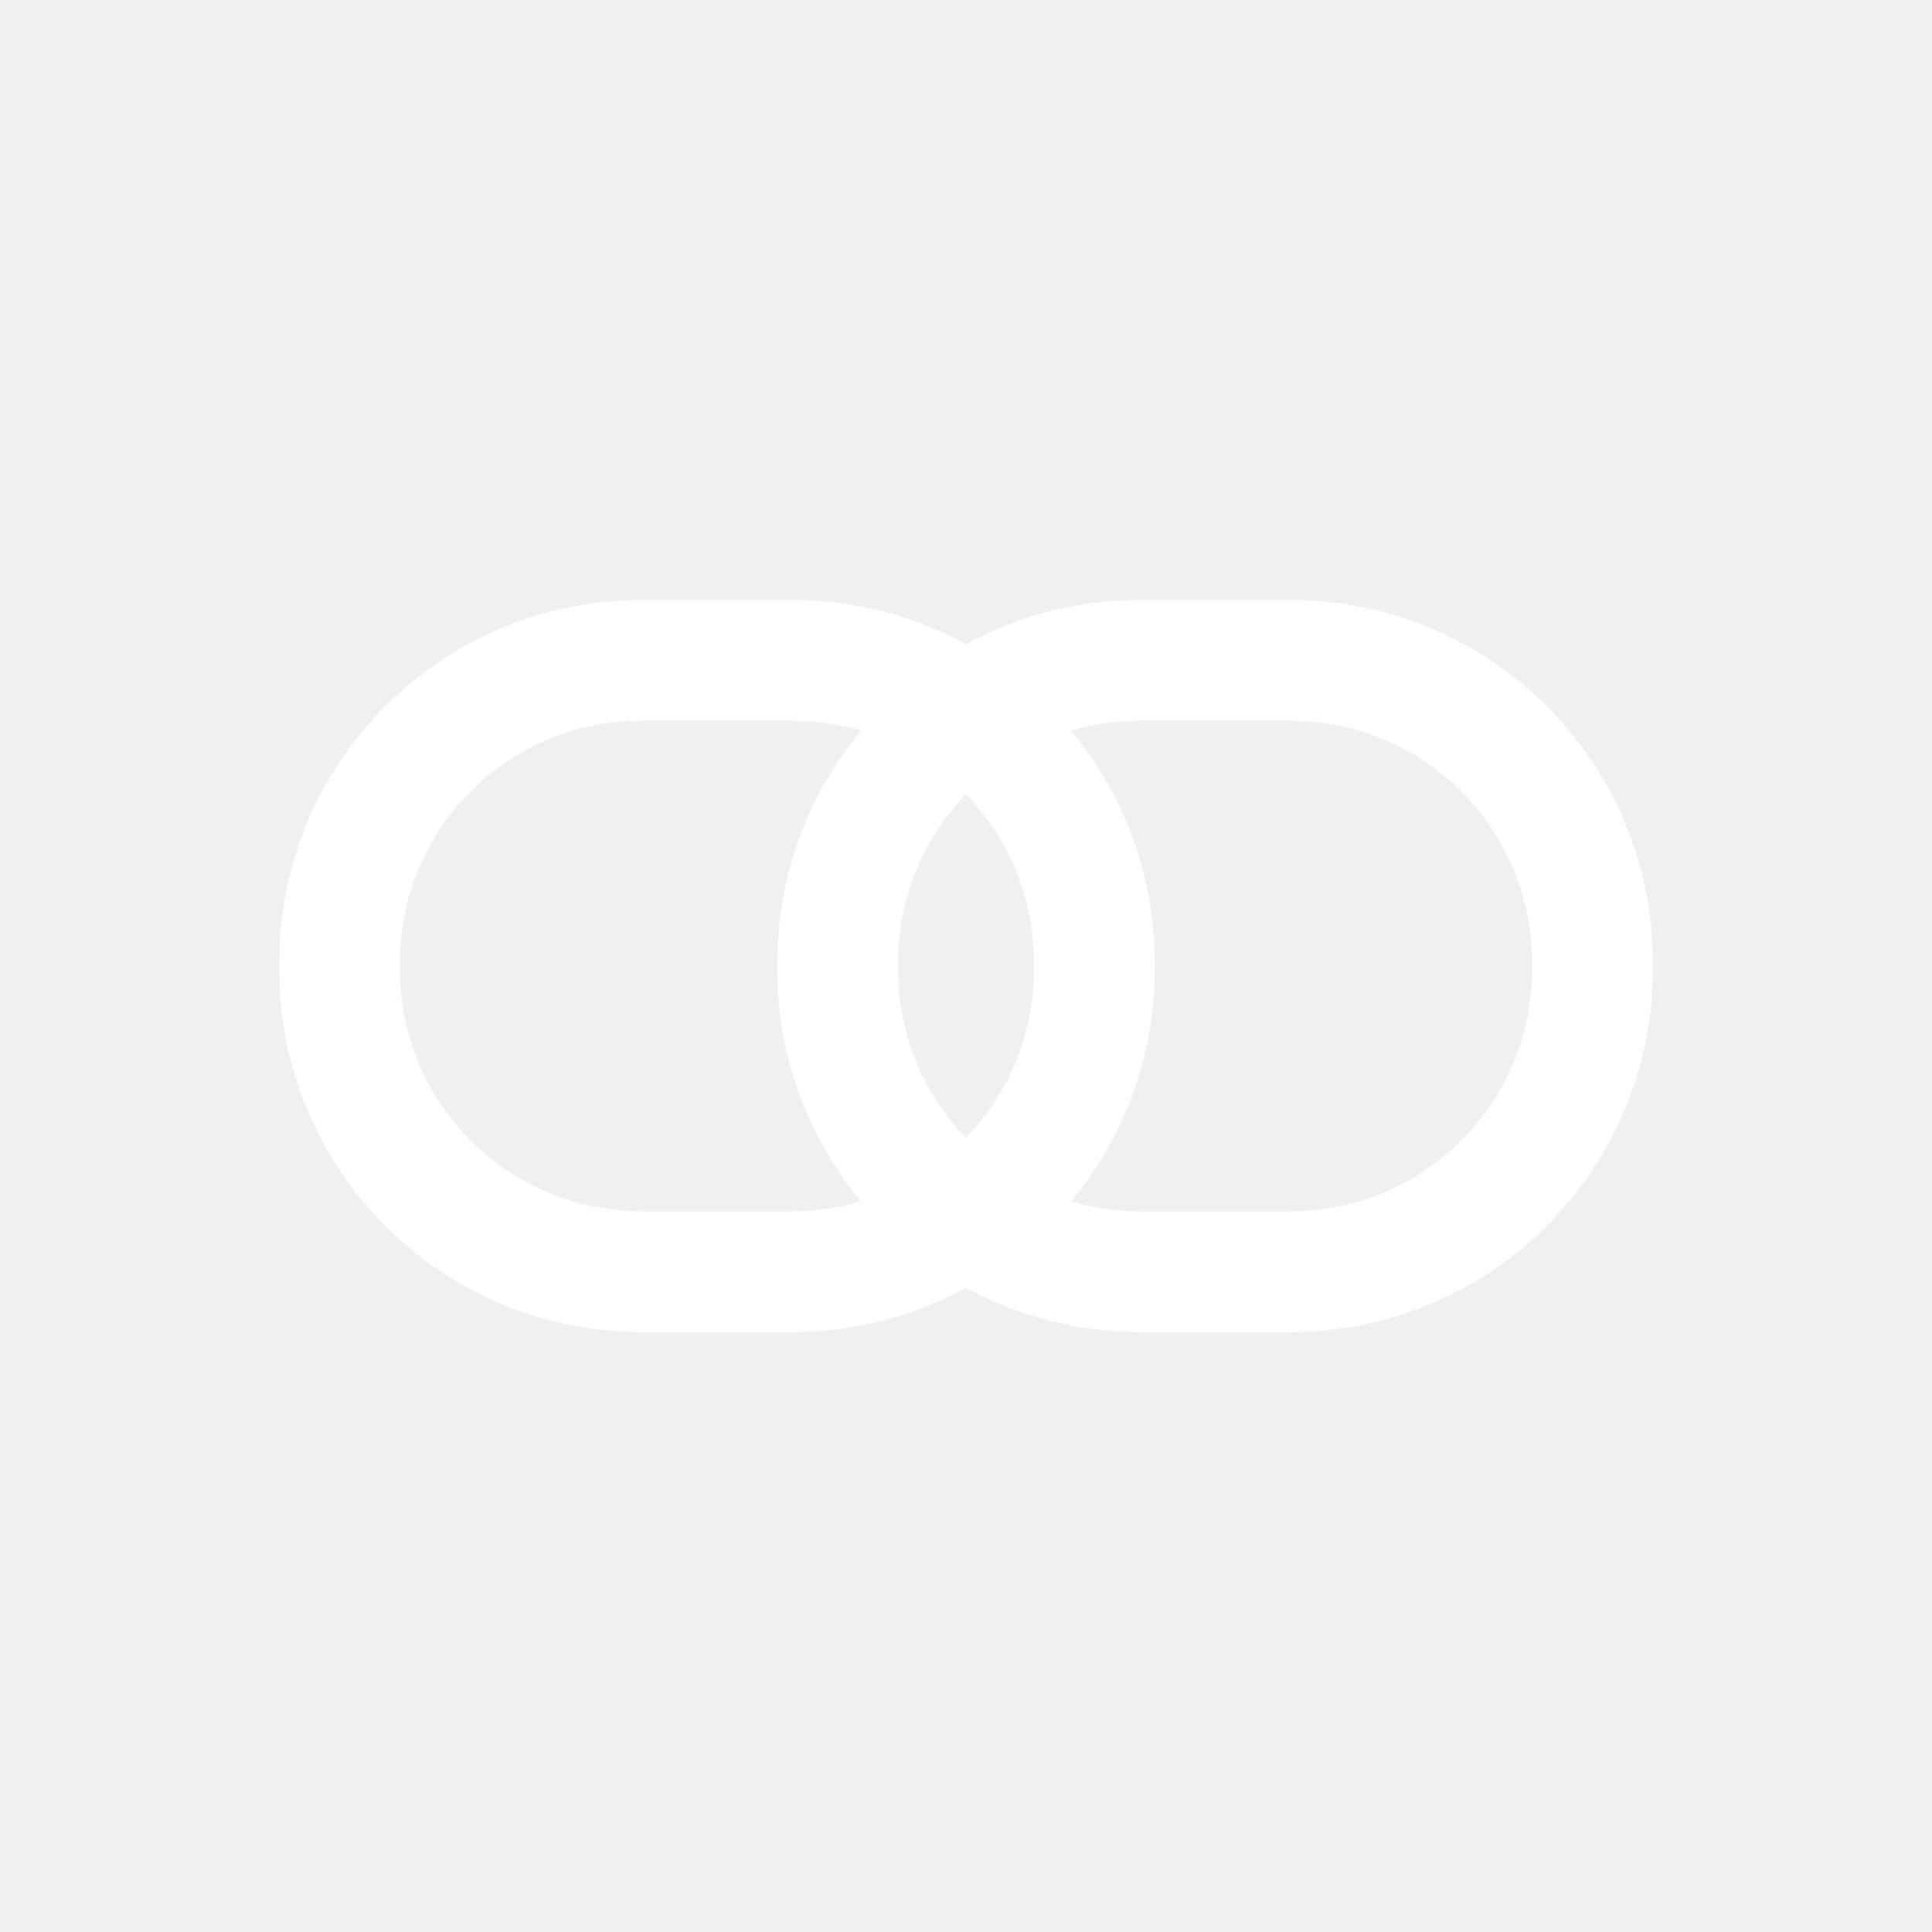
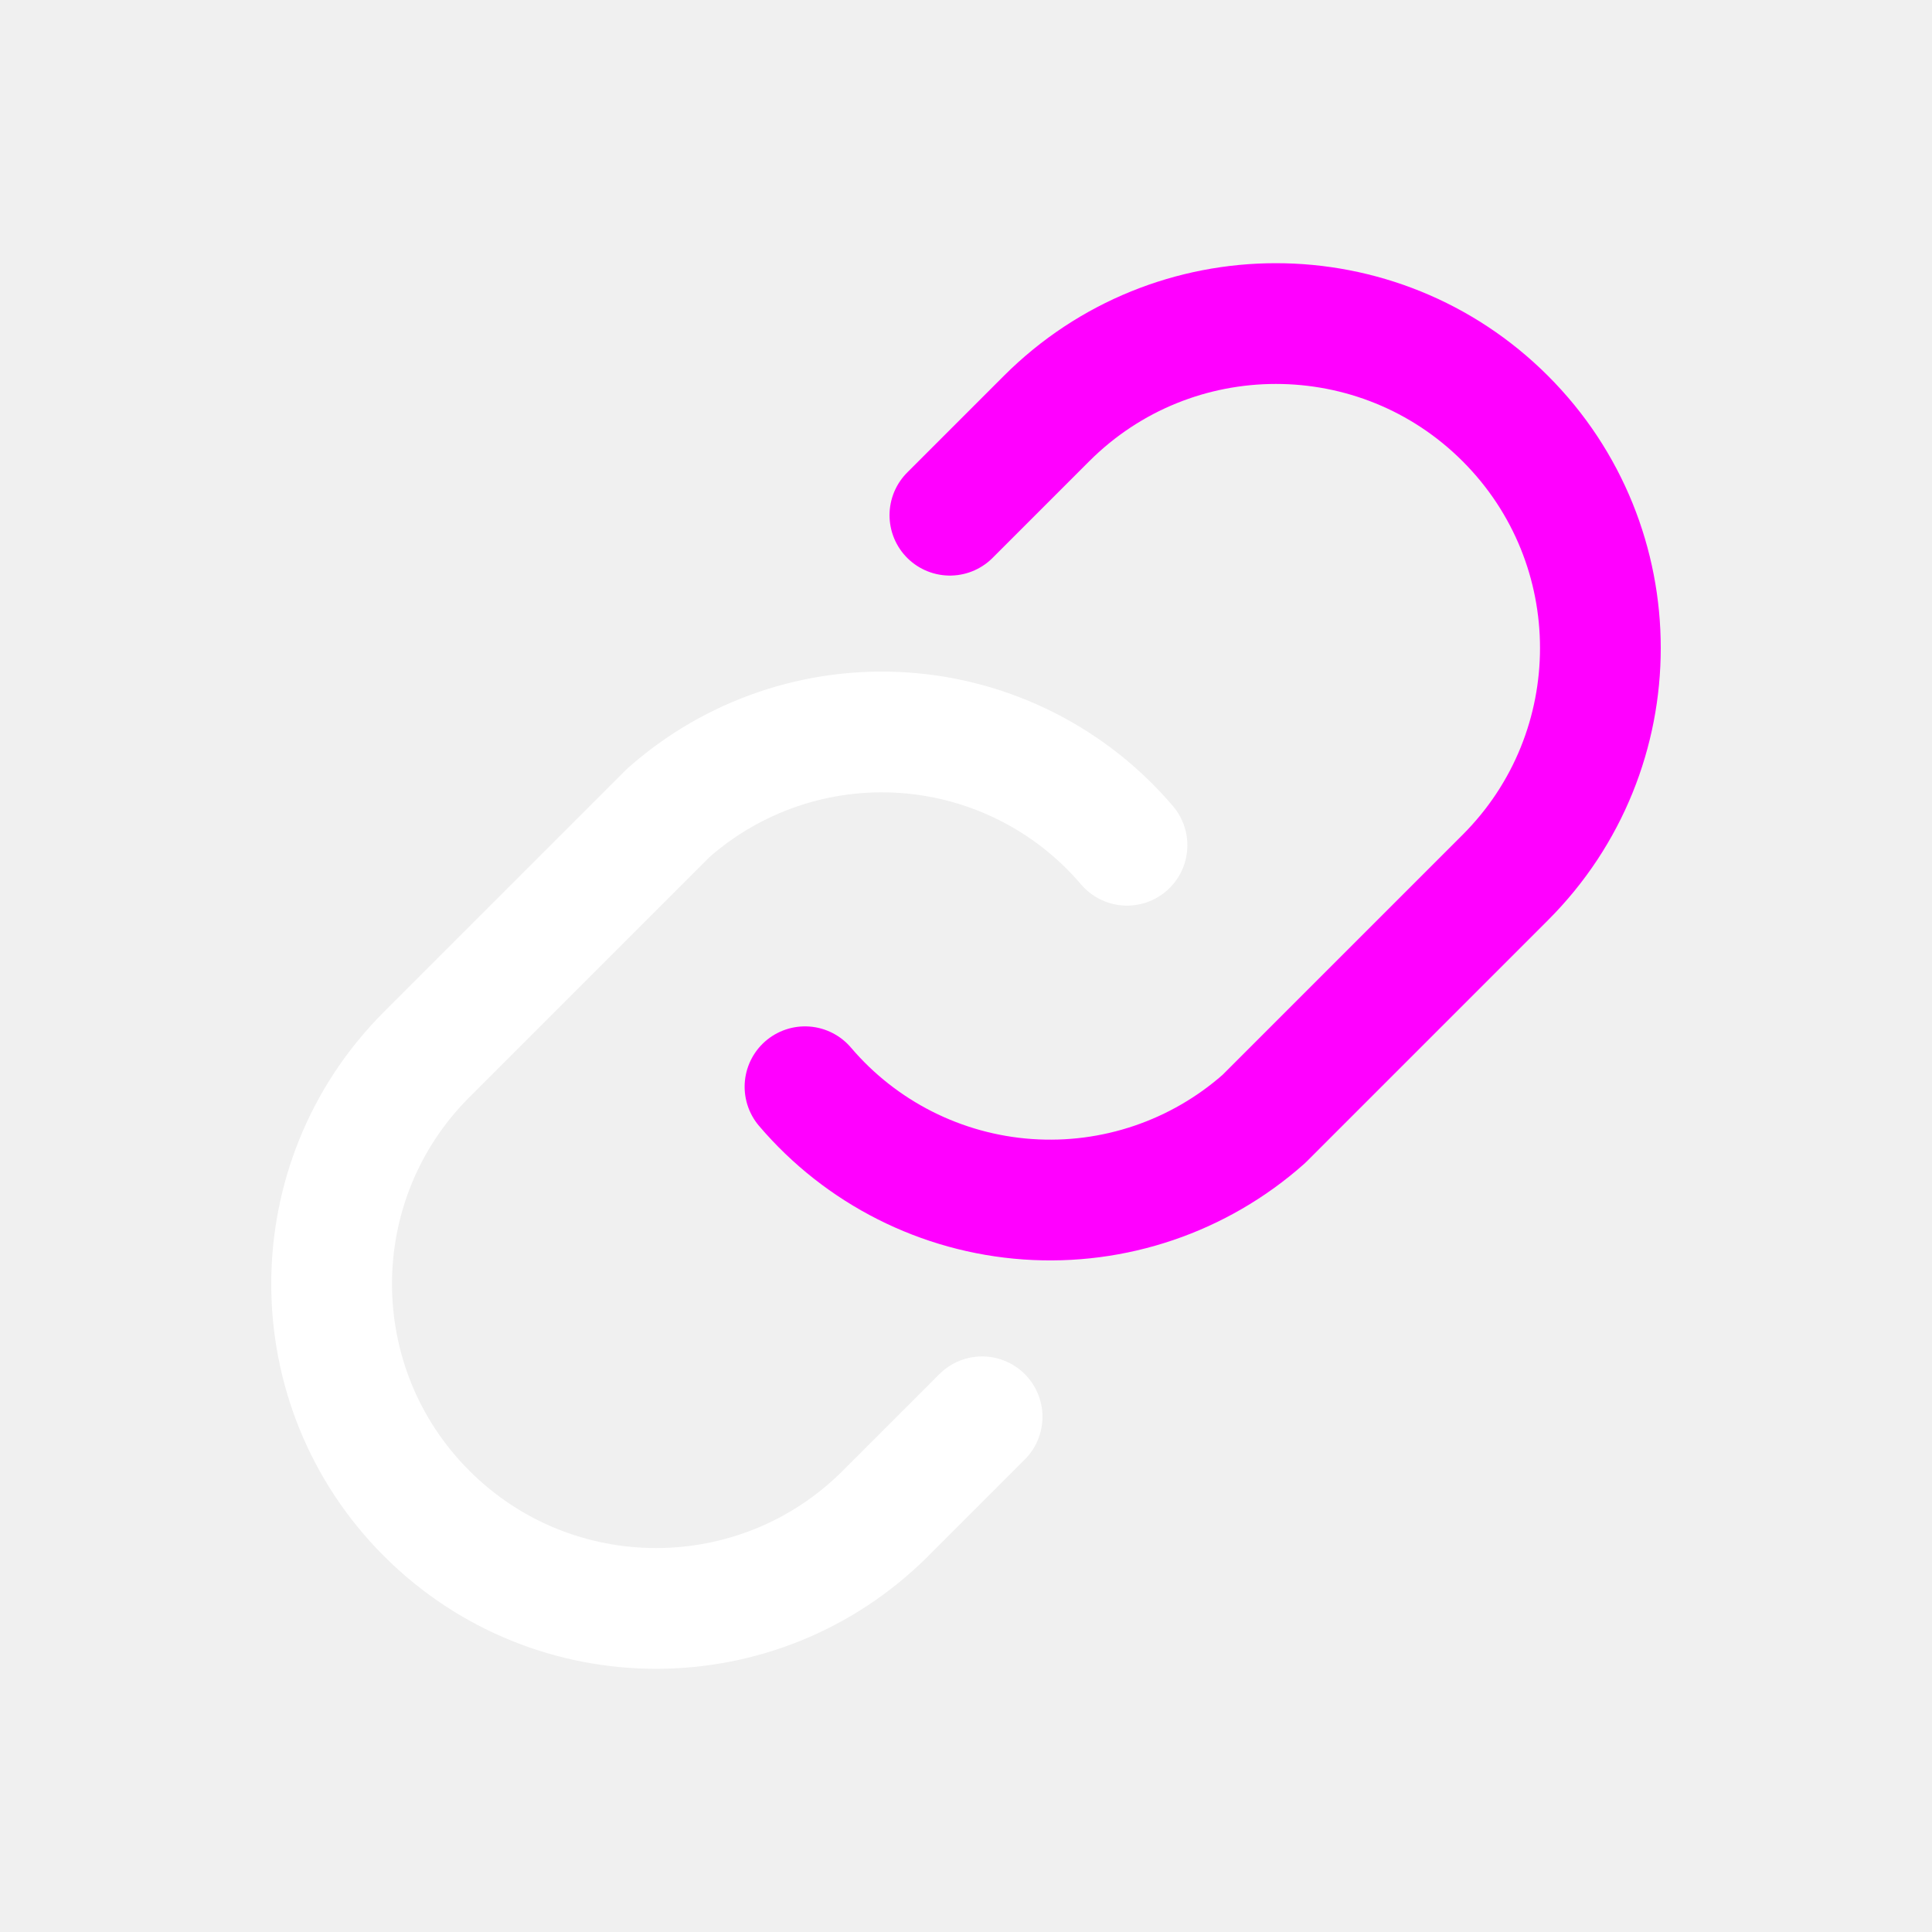
- <svg xmlns="http://www.w3.org/2000/svg" viewBox="0 0 512 512">
-   <rect x="90" y="175" width="200" height="162" rx="80" stroke="white" stroke-width="32" fill="none" />
-   <rect x="222" y="175" width="200" height="162" rx="80" stroke="white" stroke-width="32" fill="none" />
+ <svg xmlns="http://www.w3.org/2000/svg" viewBox="0 0 24 24" fill="none" stroke="#ffffff" stroke-width="1.5" stroke-linecap="round" stroke-linejoin="round">
+   <path d="M14 10.5a4 4 0 0 0-5.7-.4l-3 3a4 4 0 0 0 5.7 5.7l1.2-1.2" />
+   <path d="M10 13.5a4 4 0 0 0 5.7.4l3-3a4 4 0 0 0-5.7-5.7l-1.2 1.2" stroke="#ff00ff" />
</svg>
